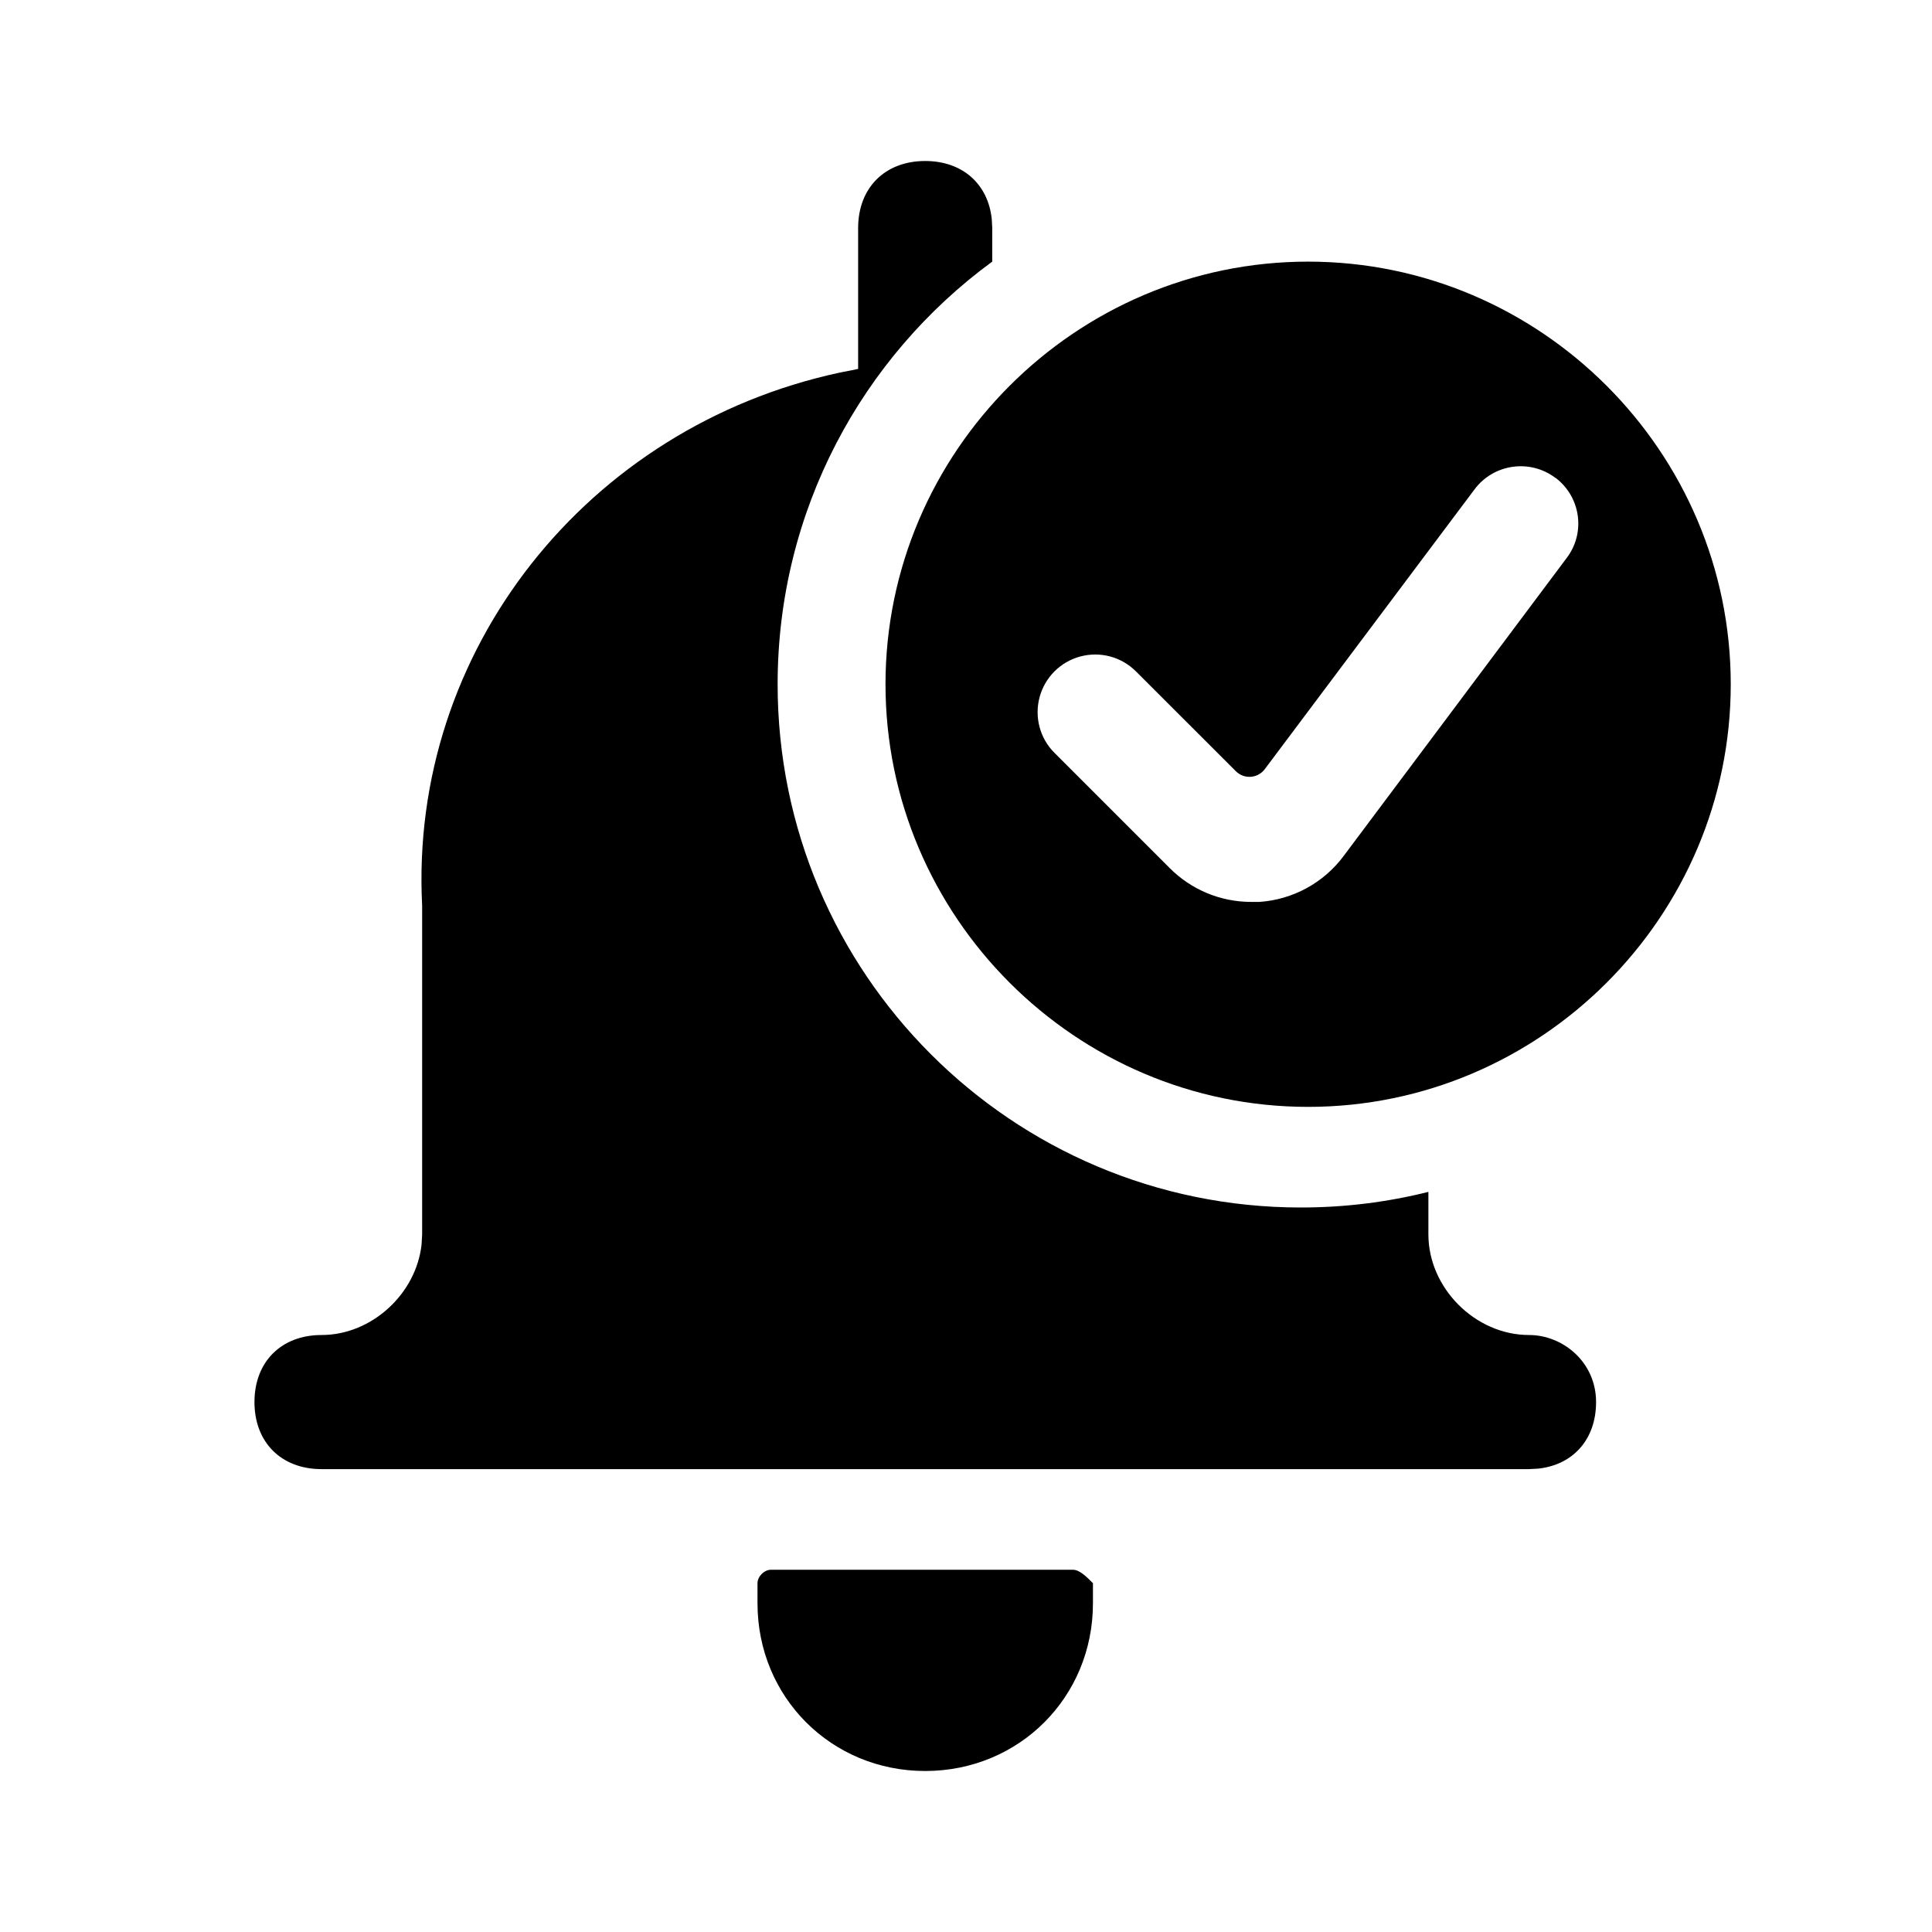
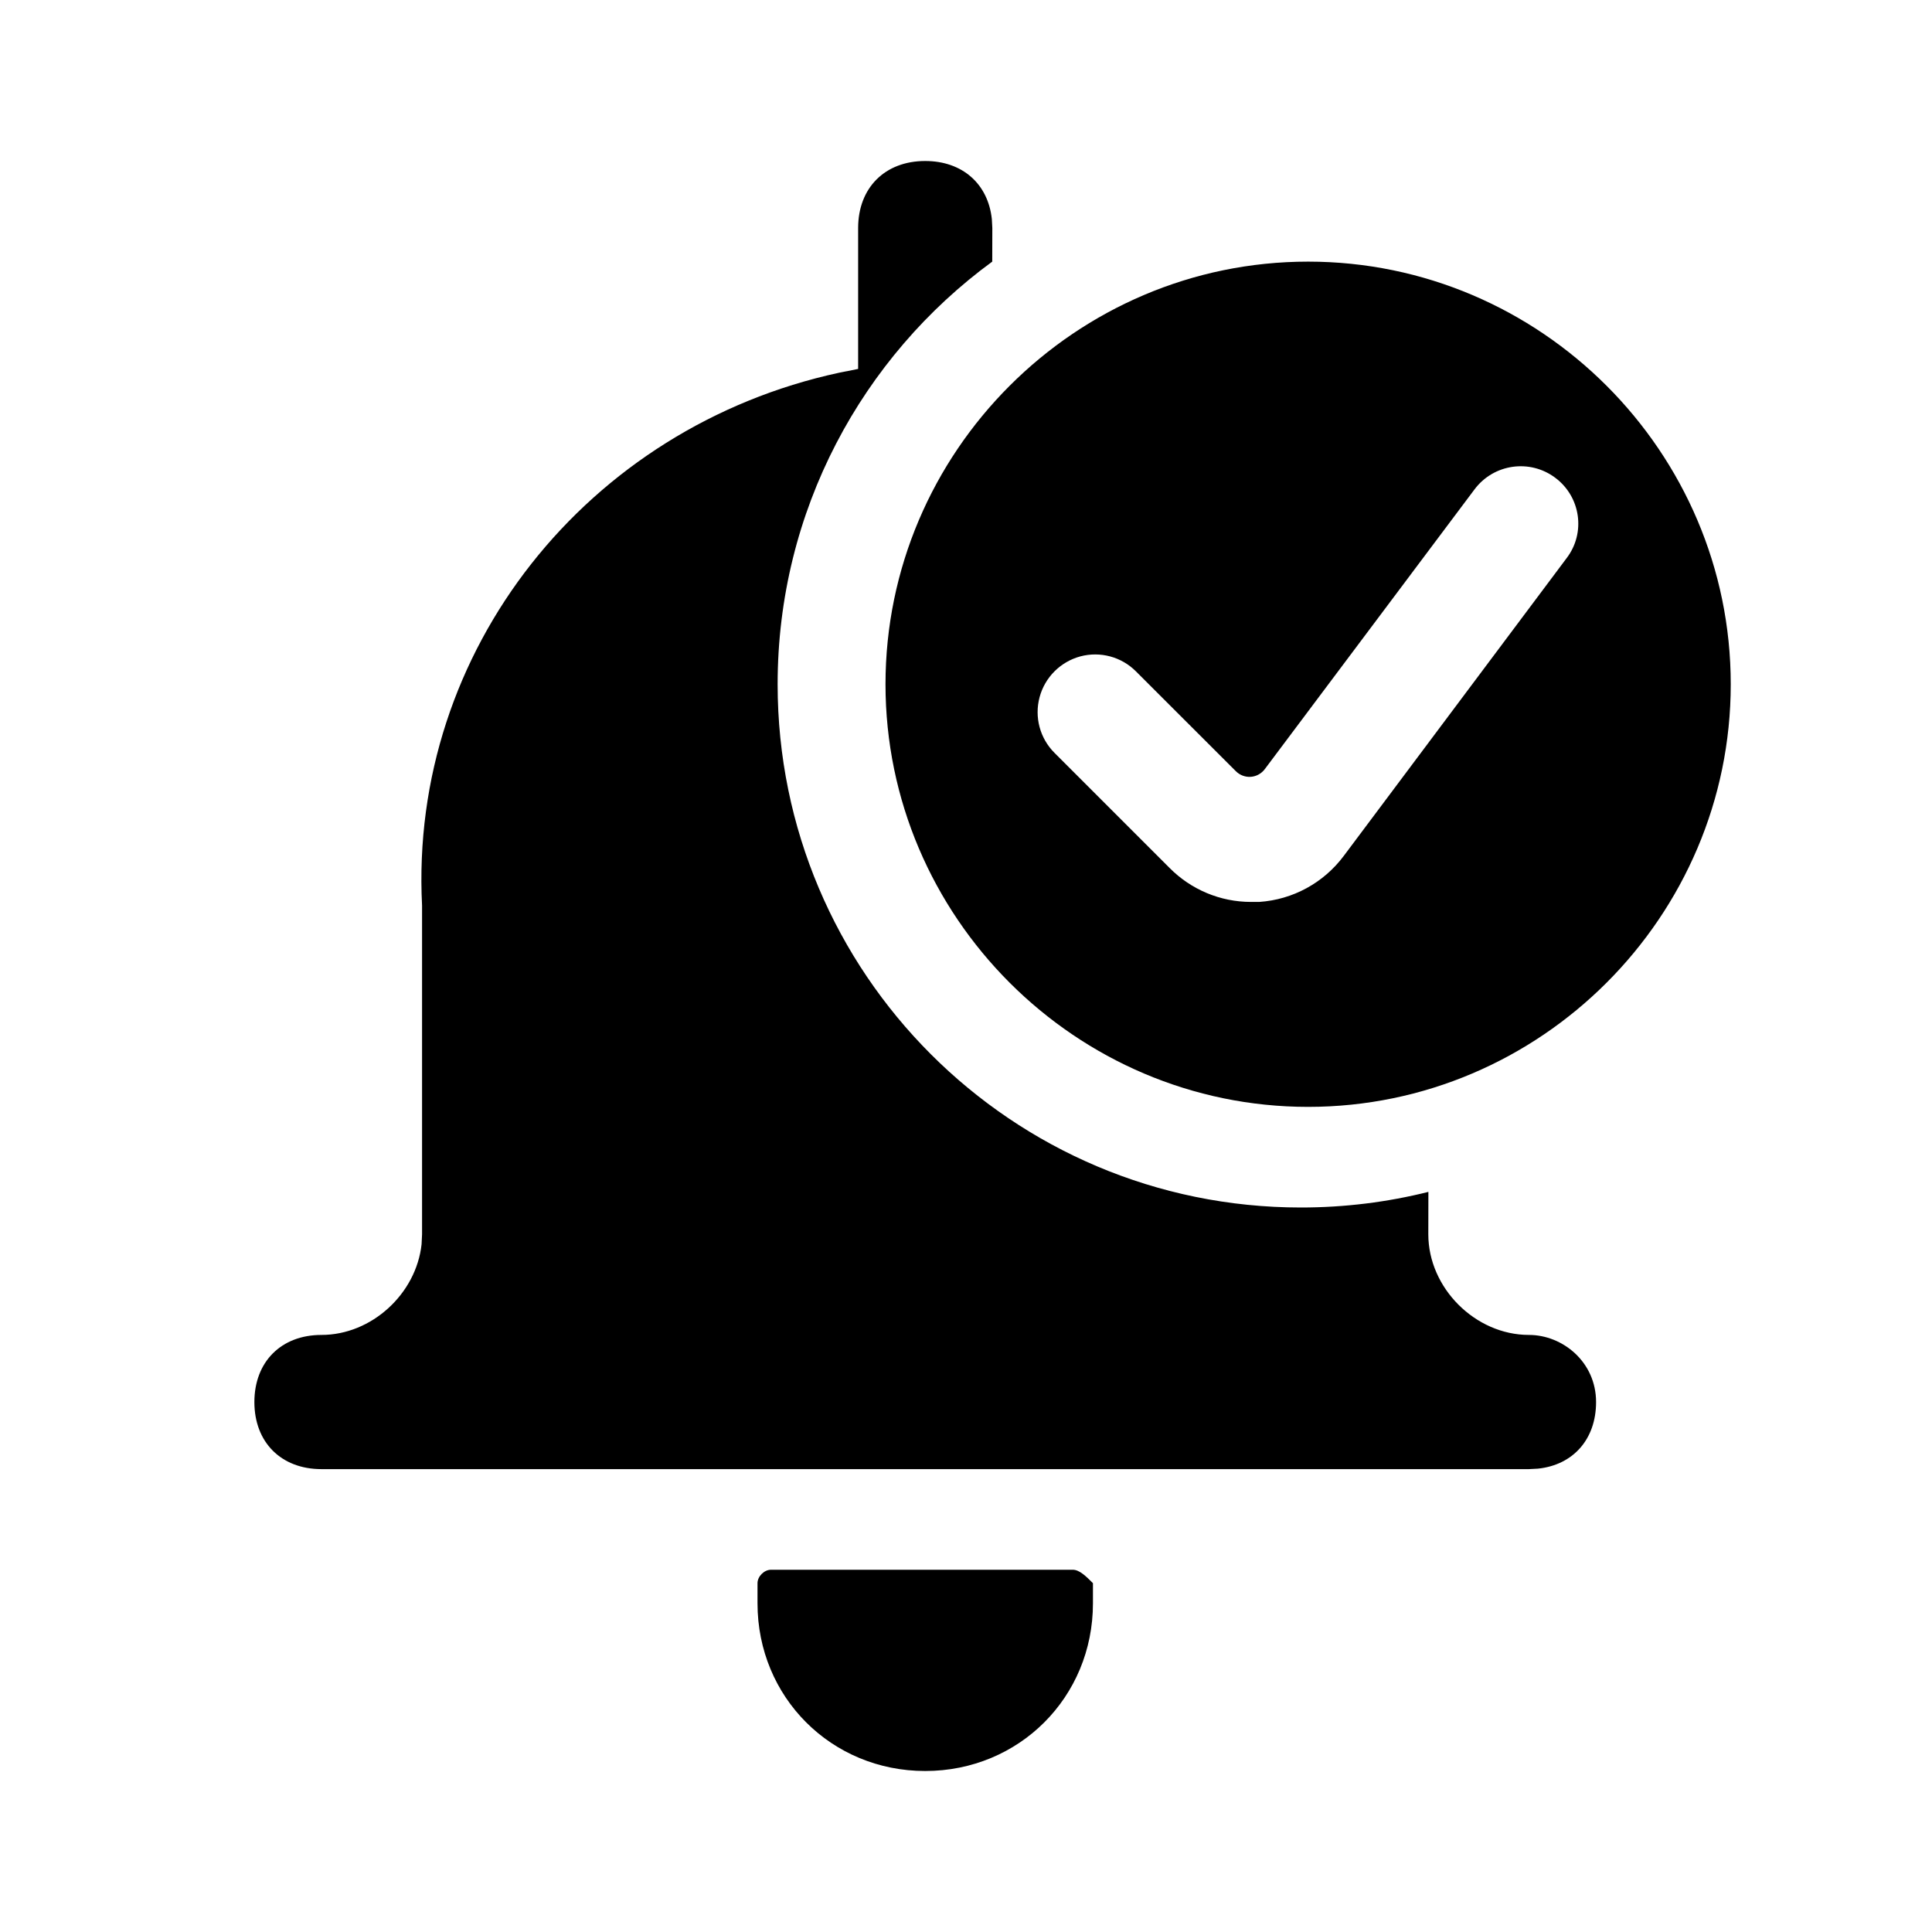
<svg xmlns="http://www.w3.org/2000/svg" width="24" height="24" viewBox="0 0 24 24">
-   <path d="M13.327 19.5c.083 0 .167.083.25.167v.25C13.577 21.083 12.66 22 11.493 22 10.327 22 9.41 21.083 9.41 19.917v-.25c0-.083.083-.167.167-.167zM11.493 2c.462 0 .781.284.827.721l.006.112-0.0.417C10.71 4.433 9.66 6.344 9.66 8.5c0 3.59 2.91 6.5 6.5 6.5.546 0 1.077-.067 1.584-.194l-0.0.528c0 .667.583 1.25 1.25 1.25.417 0 .833.333.833.833 0 .462-.284.781-.721.827l-.112.006h-15c-.5 0-.833-.333-.833-.833s.333-.833.833-.833c.625 0 1.177-.513 1.243-1.126l.007-.124V11.25c-.163-3.171 2.054-5.945 5.181-6.62L10.66 4.583v-1.75c0-.5.333-.833.833-.833zM16.25 3.25c2.888 0 5.25 2.362 5.25 5.25s-2.362 5.25-5.25 5.25S11 11.387 11 8.5s2.362-5.25 5.25-5.25zm3.07 2.685c-.316-.237-.765-.173-1.002.143L15.712 9.554a.238.238 0 01-.36.026L14.111 8.34c-.181-.181-.444-.251-.691-.185-.247.066-.44.259-.506.506-.066.247.004.511.185.691l1.431 1.431c.267.269.63.42 1.009.421h.104c.417-.028.801-.237 1.05-.573l2.767-3.697c.241-.314.177-.763-.139-1z" />
+   <path d="M13.327,19.5 C13.41,19.5 13.493,19.583 13.577,19.667 L13.577,19.667 L13.577,19.917 C13.577,21.083 12.66,22 11.493,22 C10.327,22 9.41,21.083 9.41,19.917 L9.41,19.917 L9.41,19.667 C9.41,19.583 9.493,19.5 9.577,19.5 L9.577,19.5 Z M11.493,2 C11.955,2 12.274,2.284 12.321,2.721 L12.327,2.833 L12.326,3.25 C10.71,4.433 9.66,6.344 9.66,8.5 C9.66,12.09 12.57,15 16.16,15 C16.706,15 17.237,14.933 17.744,14.806 L17.743,15.333 C17.743,16 18.327,16.583 18.993,16.583 C19.41,16.583 19.827,16.917 19.827,17.417 C19.827,17.878 19.543,18.198 19.106,18.244 L18.993,18.25 L3.993,18.25 C3.493,18.25 3.16,17.917 3.16,17.417 C3.16,16.917 3.493,16.583 3.993,16.583 C4.618,16.583 5.17,16.071 5.237,15.457 L5.243,15.333 L5.243,11.25 C5.081,8.079 7.298,5.305 10.424,4.63 L10.66,4.583 L10.66,2.833 C10.66,2.333 10.993,2 11.493,2 Z M16.25,3.25 C19.137,3.25 21.5,5.612 21.5,8.5 C21.5,11.387 19.137,13.75 16.25,13.75 C13.363,13.75 11,11.387 11,8.5 C11,5.612 13.363,3.25 16.25,3.25 Z M19.32,5.935 C19.004,5.698 18.556,5.762 18.318,6.078 L18.318,6.078 L15.712,9.554 C15.67,9.61 15.607,9.645 15.538,9.65 C15.469,9.655 15.401,9.629 15.352,9.58 L15.352,9.58 L14.111,8.34 C13.931,8.159 13.667,8.088 13.42,8.154 C13.173,8.221 12.98,8.414 12.914,8.661 C12.848,8.908 12.918,9.171 13.099,9.352 L13.099,9.352 L14.53,10.783 C14.797,11.052 15.16,11.204 15.539,11.204 L15.539,11.204 L15.643,11.204 C16.06,11.176 16.443,10.967 16.693,10.632 L16.693,10.632 L19.46,6.935 C19.701,6.621 19.637,6.172 19.32,5.935 Z" />
</svg>
